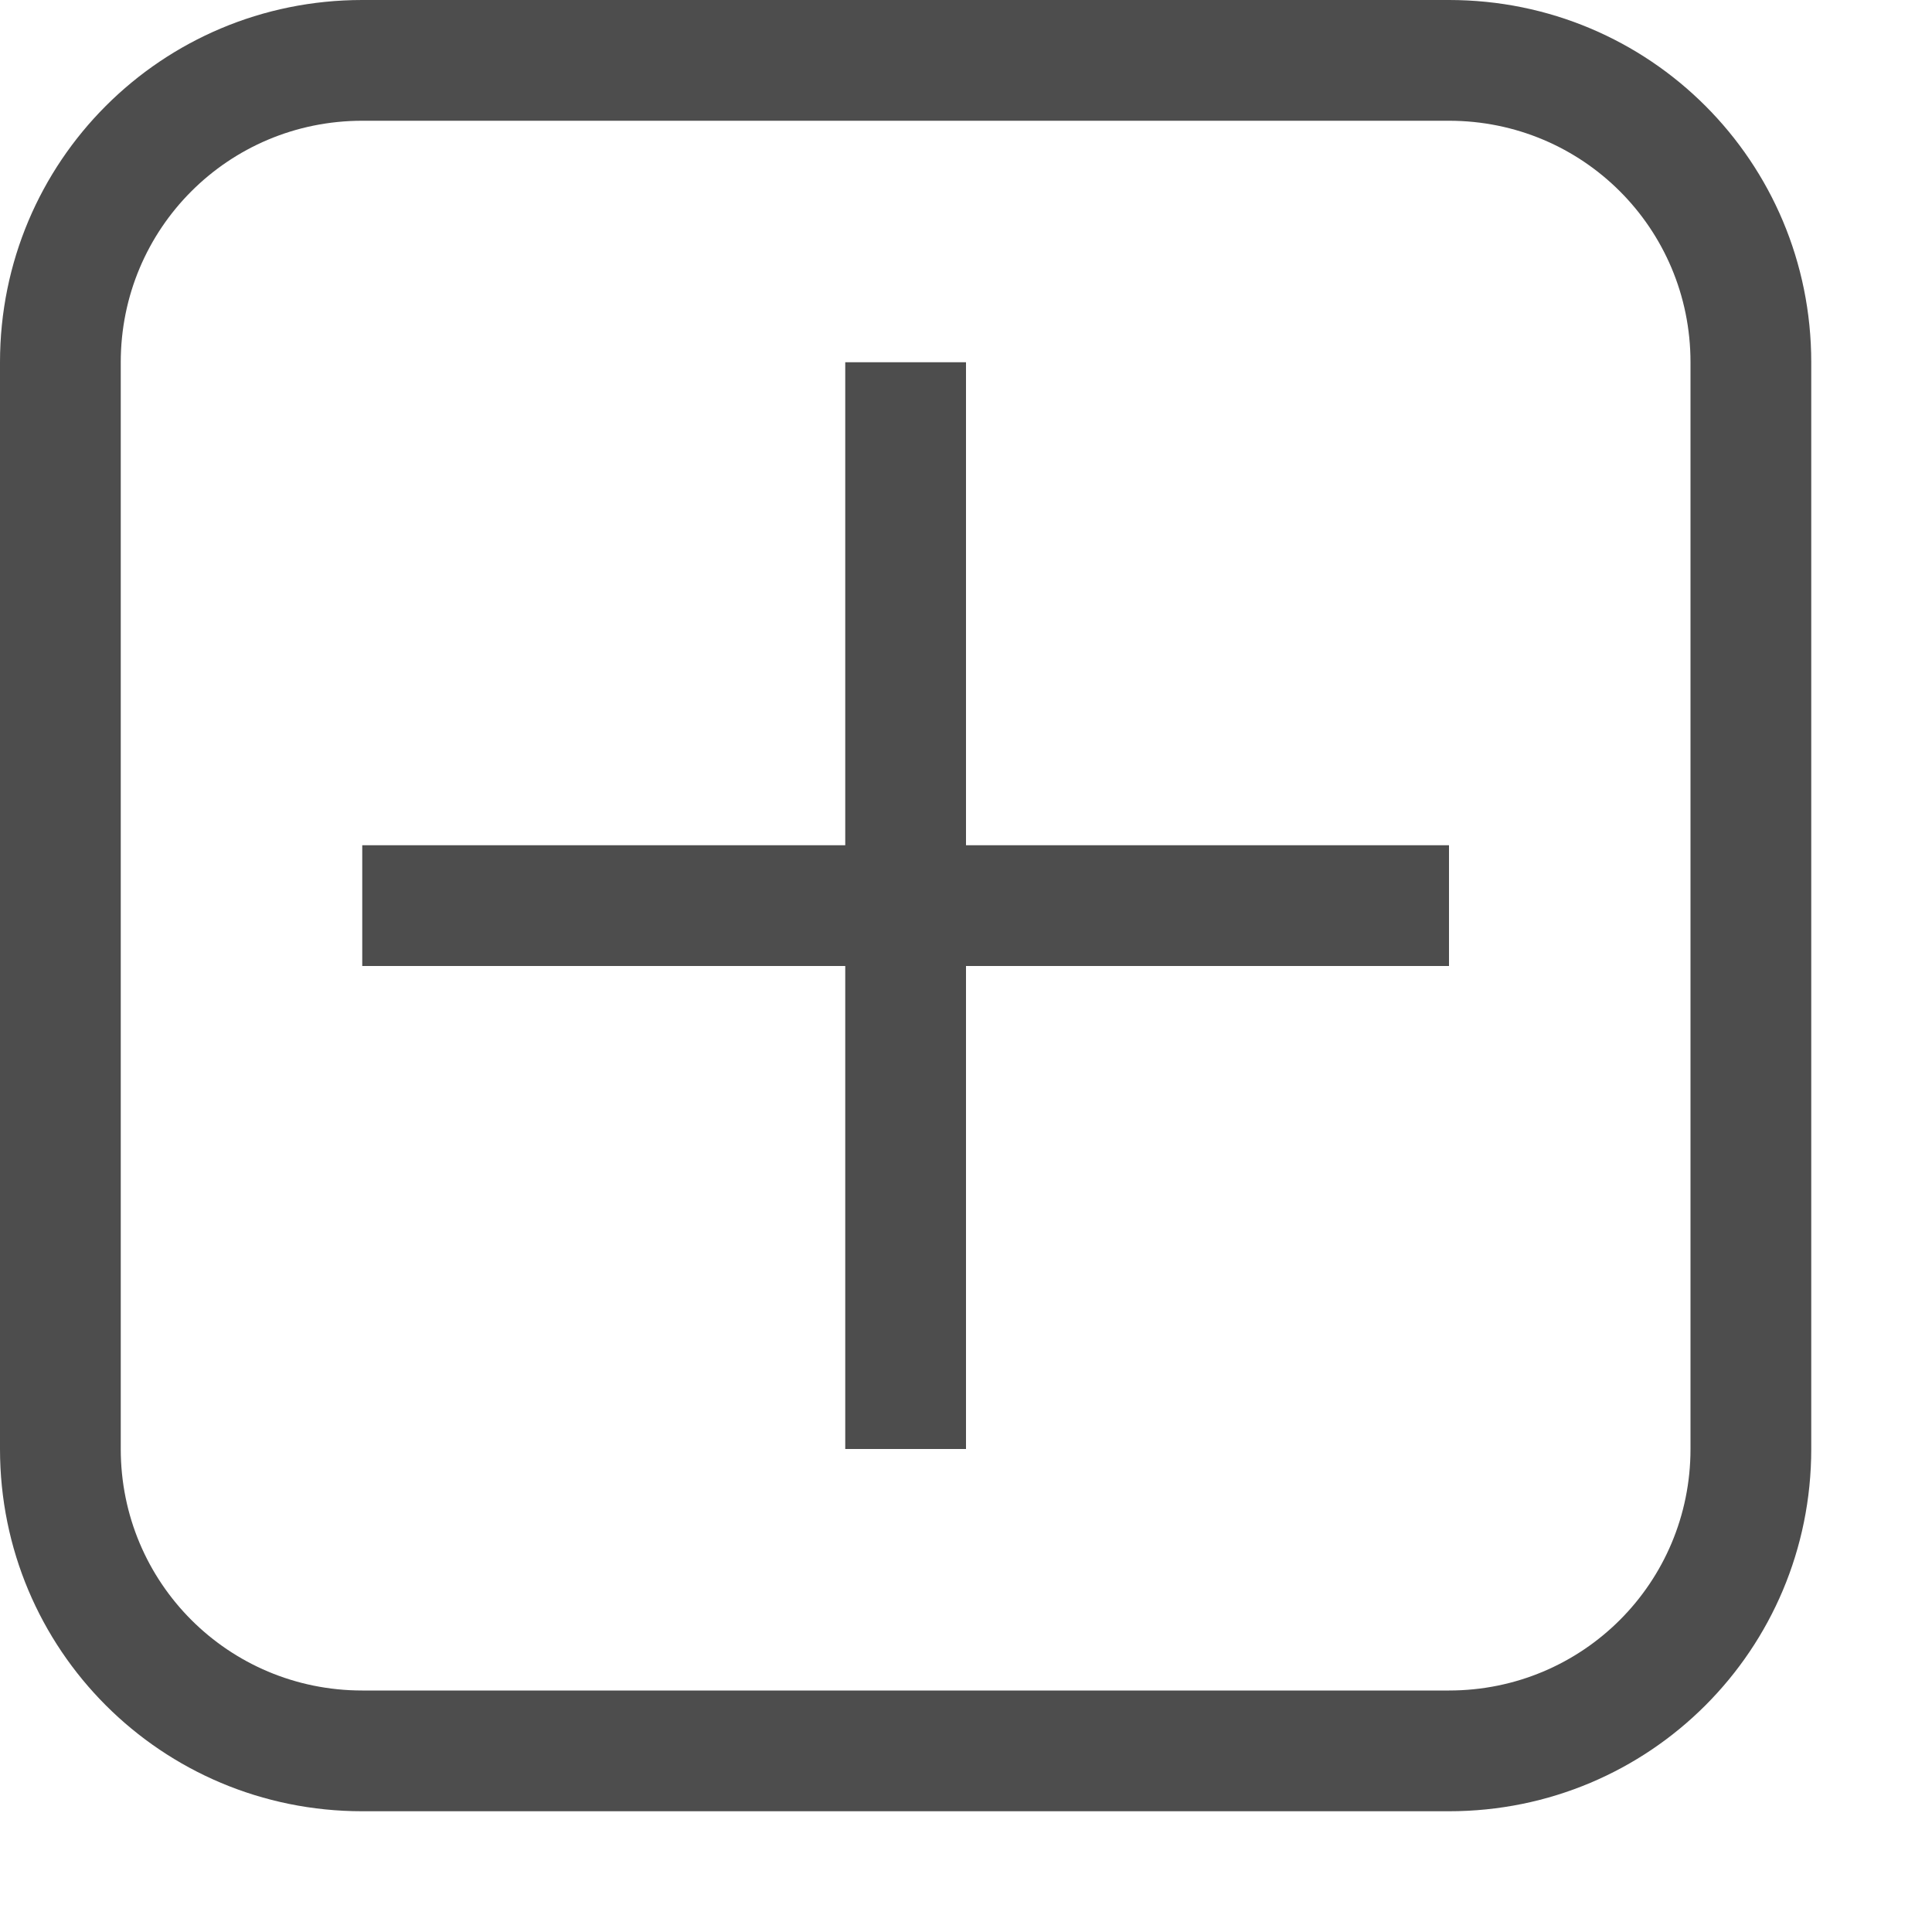
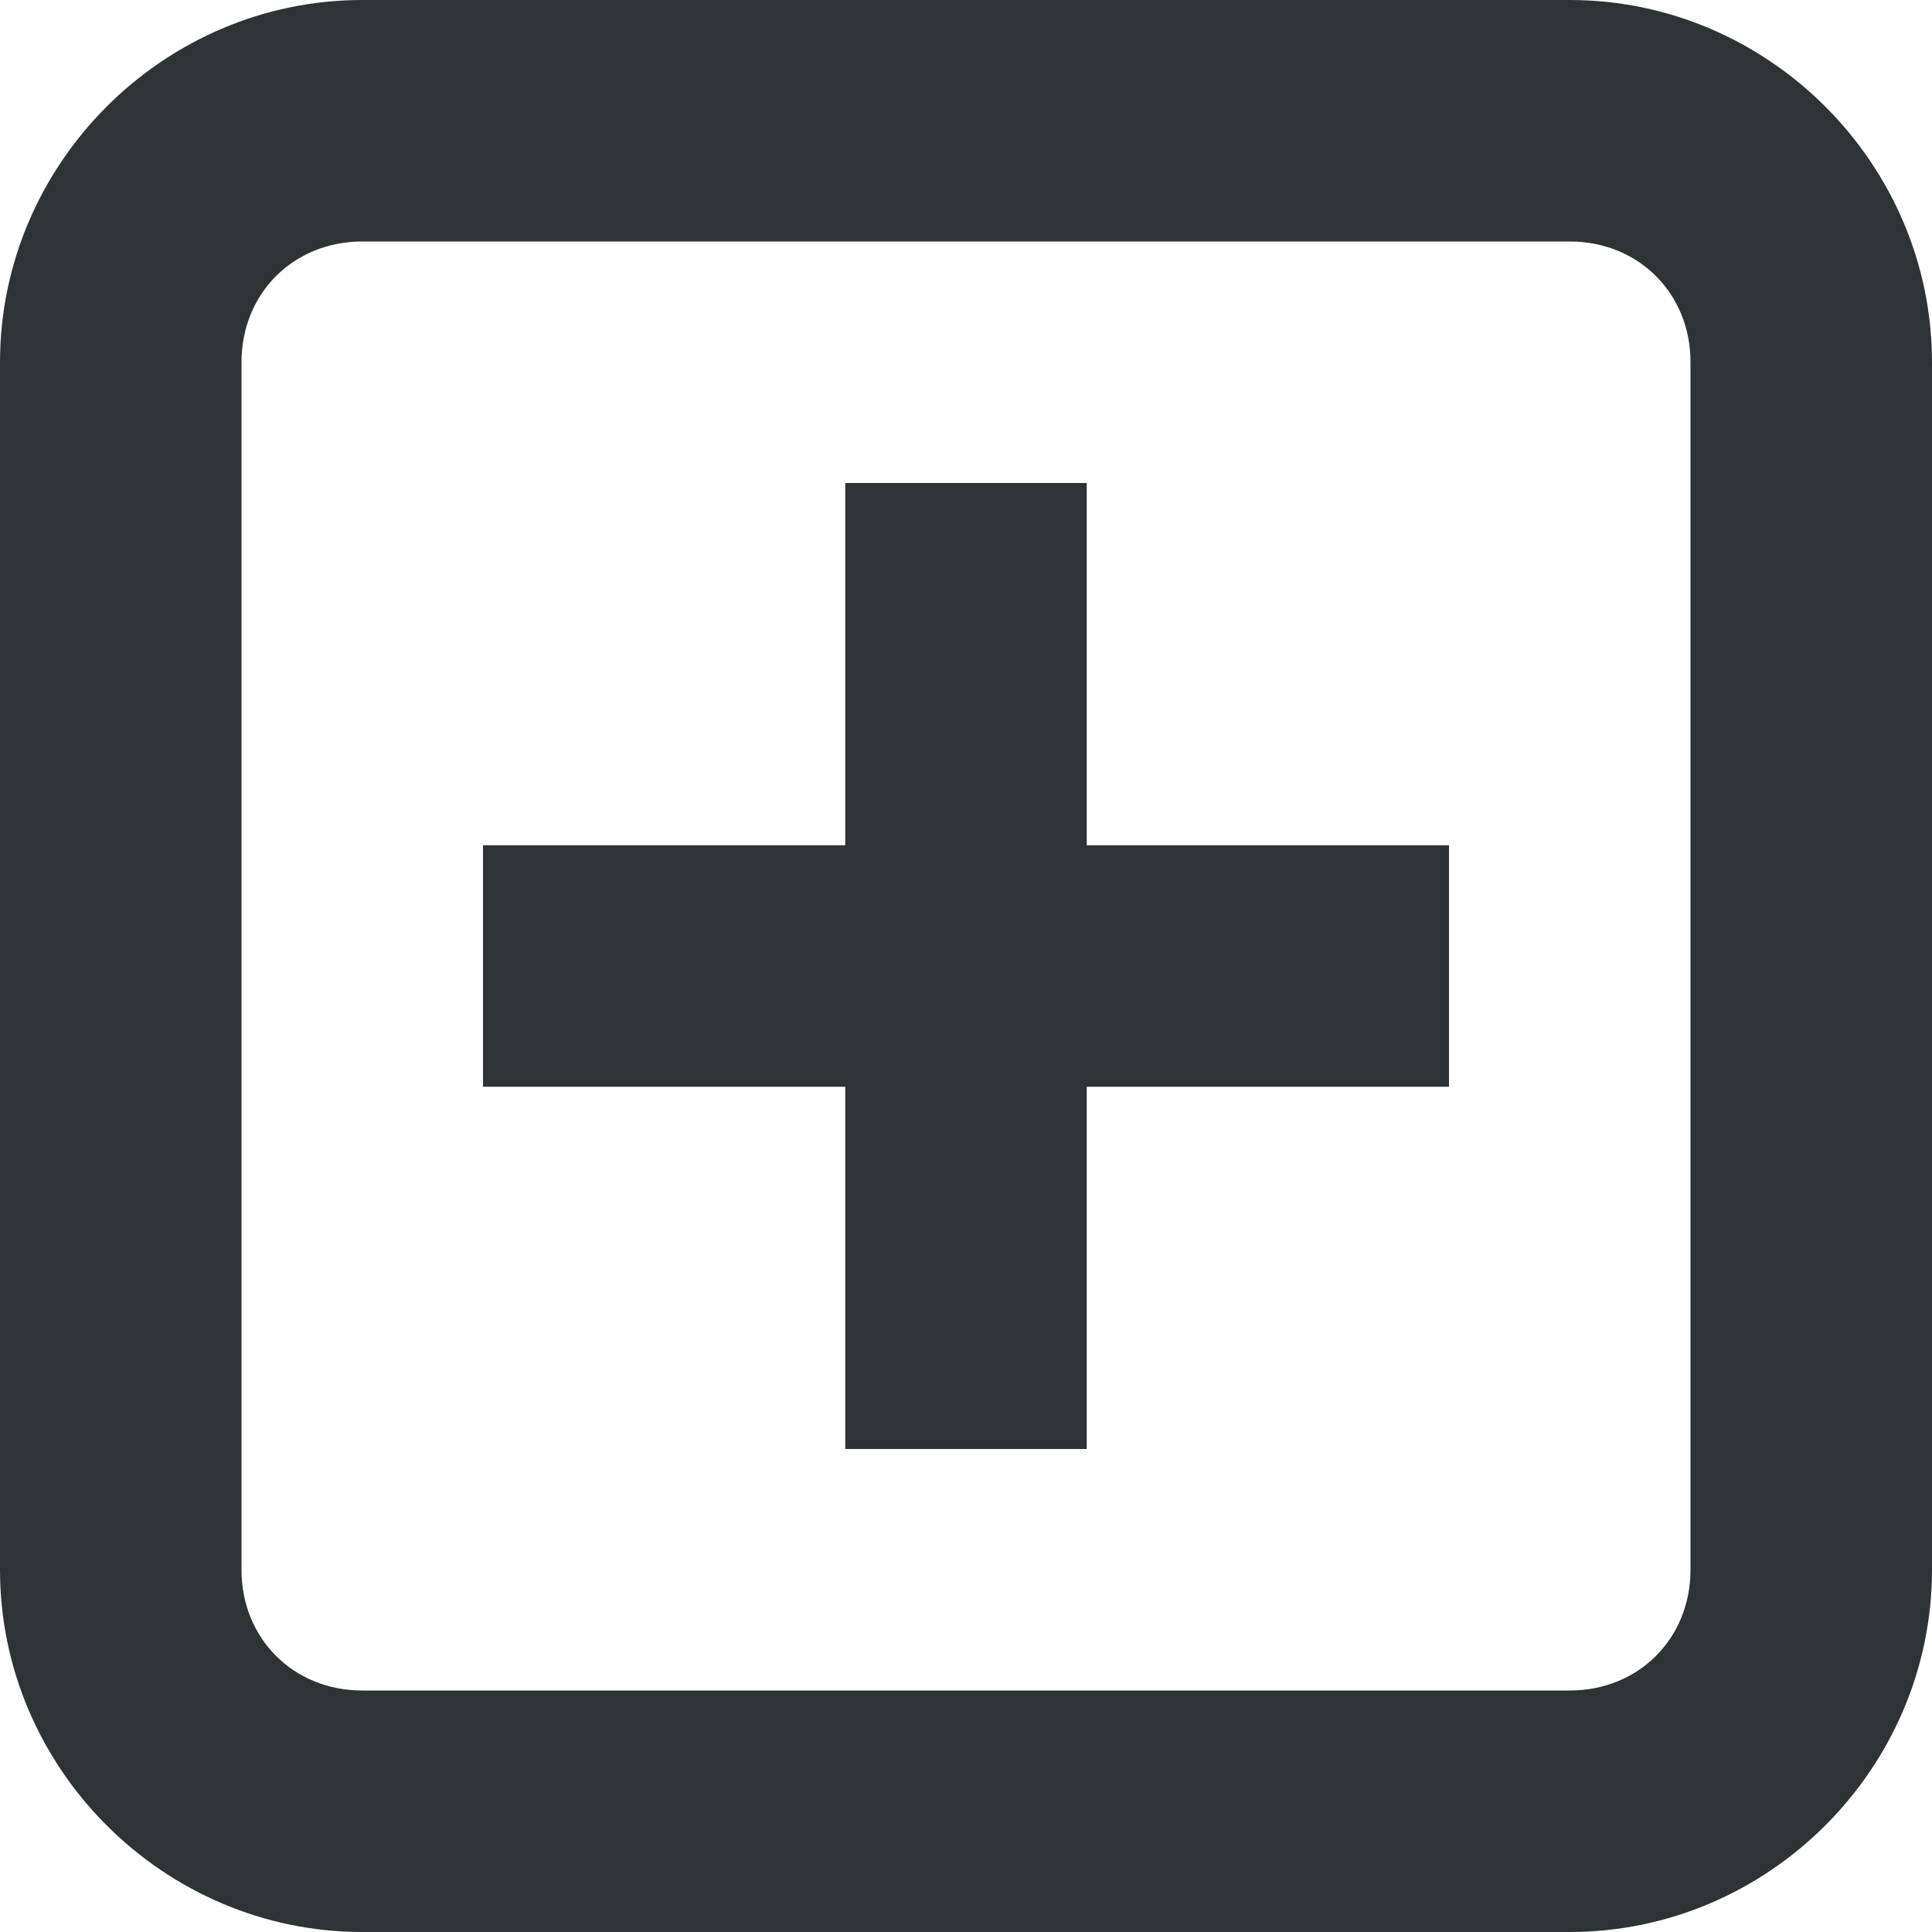
- <svg xmlns="http://www.w3.org/2000/svg" width="16" height="16" viewBox="0 0 16 16" version="1.1" id="svg5">
-   <defs id="defs2" />
-   <path id="rect497" style="fill:#4d4d4d;fill-opacity:1" d="M 3,0 C 1.338,0 0,1.338 0,3 v 9 c 0,1.662 1.338,3 3,3 h 9 c 1.662,0 3,-1.338 3,-3 V 3 C 15,1.338 13.662,0 12,0 Z m 0,1 h 9 c 1.108,0 2,0.892 2,2 v 9 c 0,1.108 -0.892,2 -2,2 H 3 C 1.892,14 1,13.108 1,12 V 3 C 1,1.892 1.892,1 3,1 Z M 7,3 V 7 H 3 v 1 h 4 v 4 H 8 V 8 h 4 V 7 H 8 V 3 Z" />
+ <svg xmlns="http://www.w3.org/2000/svg" height="16px" viewBox="0 0 16 16" width="16px">
+   <g fill="#2e3436">
+     <path d="m 3 0 c -1.645 0 -3 1.355 -3 3 v 10 c 0 1.645 1.355 3 3 3 h 10 c 1.645 0 3 -1.355 3 -3 v -10 c 0 -1.645 -1.355 -3 -3 -3 z m 0 2 h 10 c 0.57 0 1 0.43 1 1 v 10 c 0 0.57 -0.43 1 -1 1 h -10 c -0.57 0 -1 -0.43 -1 -1 v -10 c 0 -0.57 0.43 -1 1 -1 z m 0 0" />
+     <path d="m 7 4 v 3 h -3 v 2 h 3 v 3 h 2 v -3 h 3 v -2 h -3 v -3 z m 0 0" />
+   </g>
</svg>
